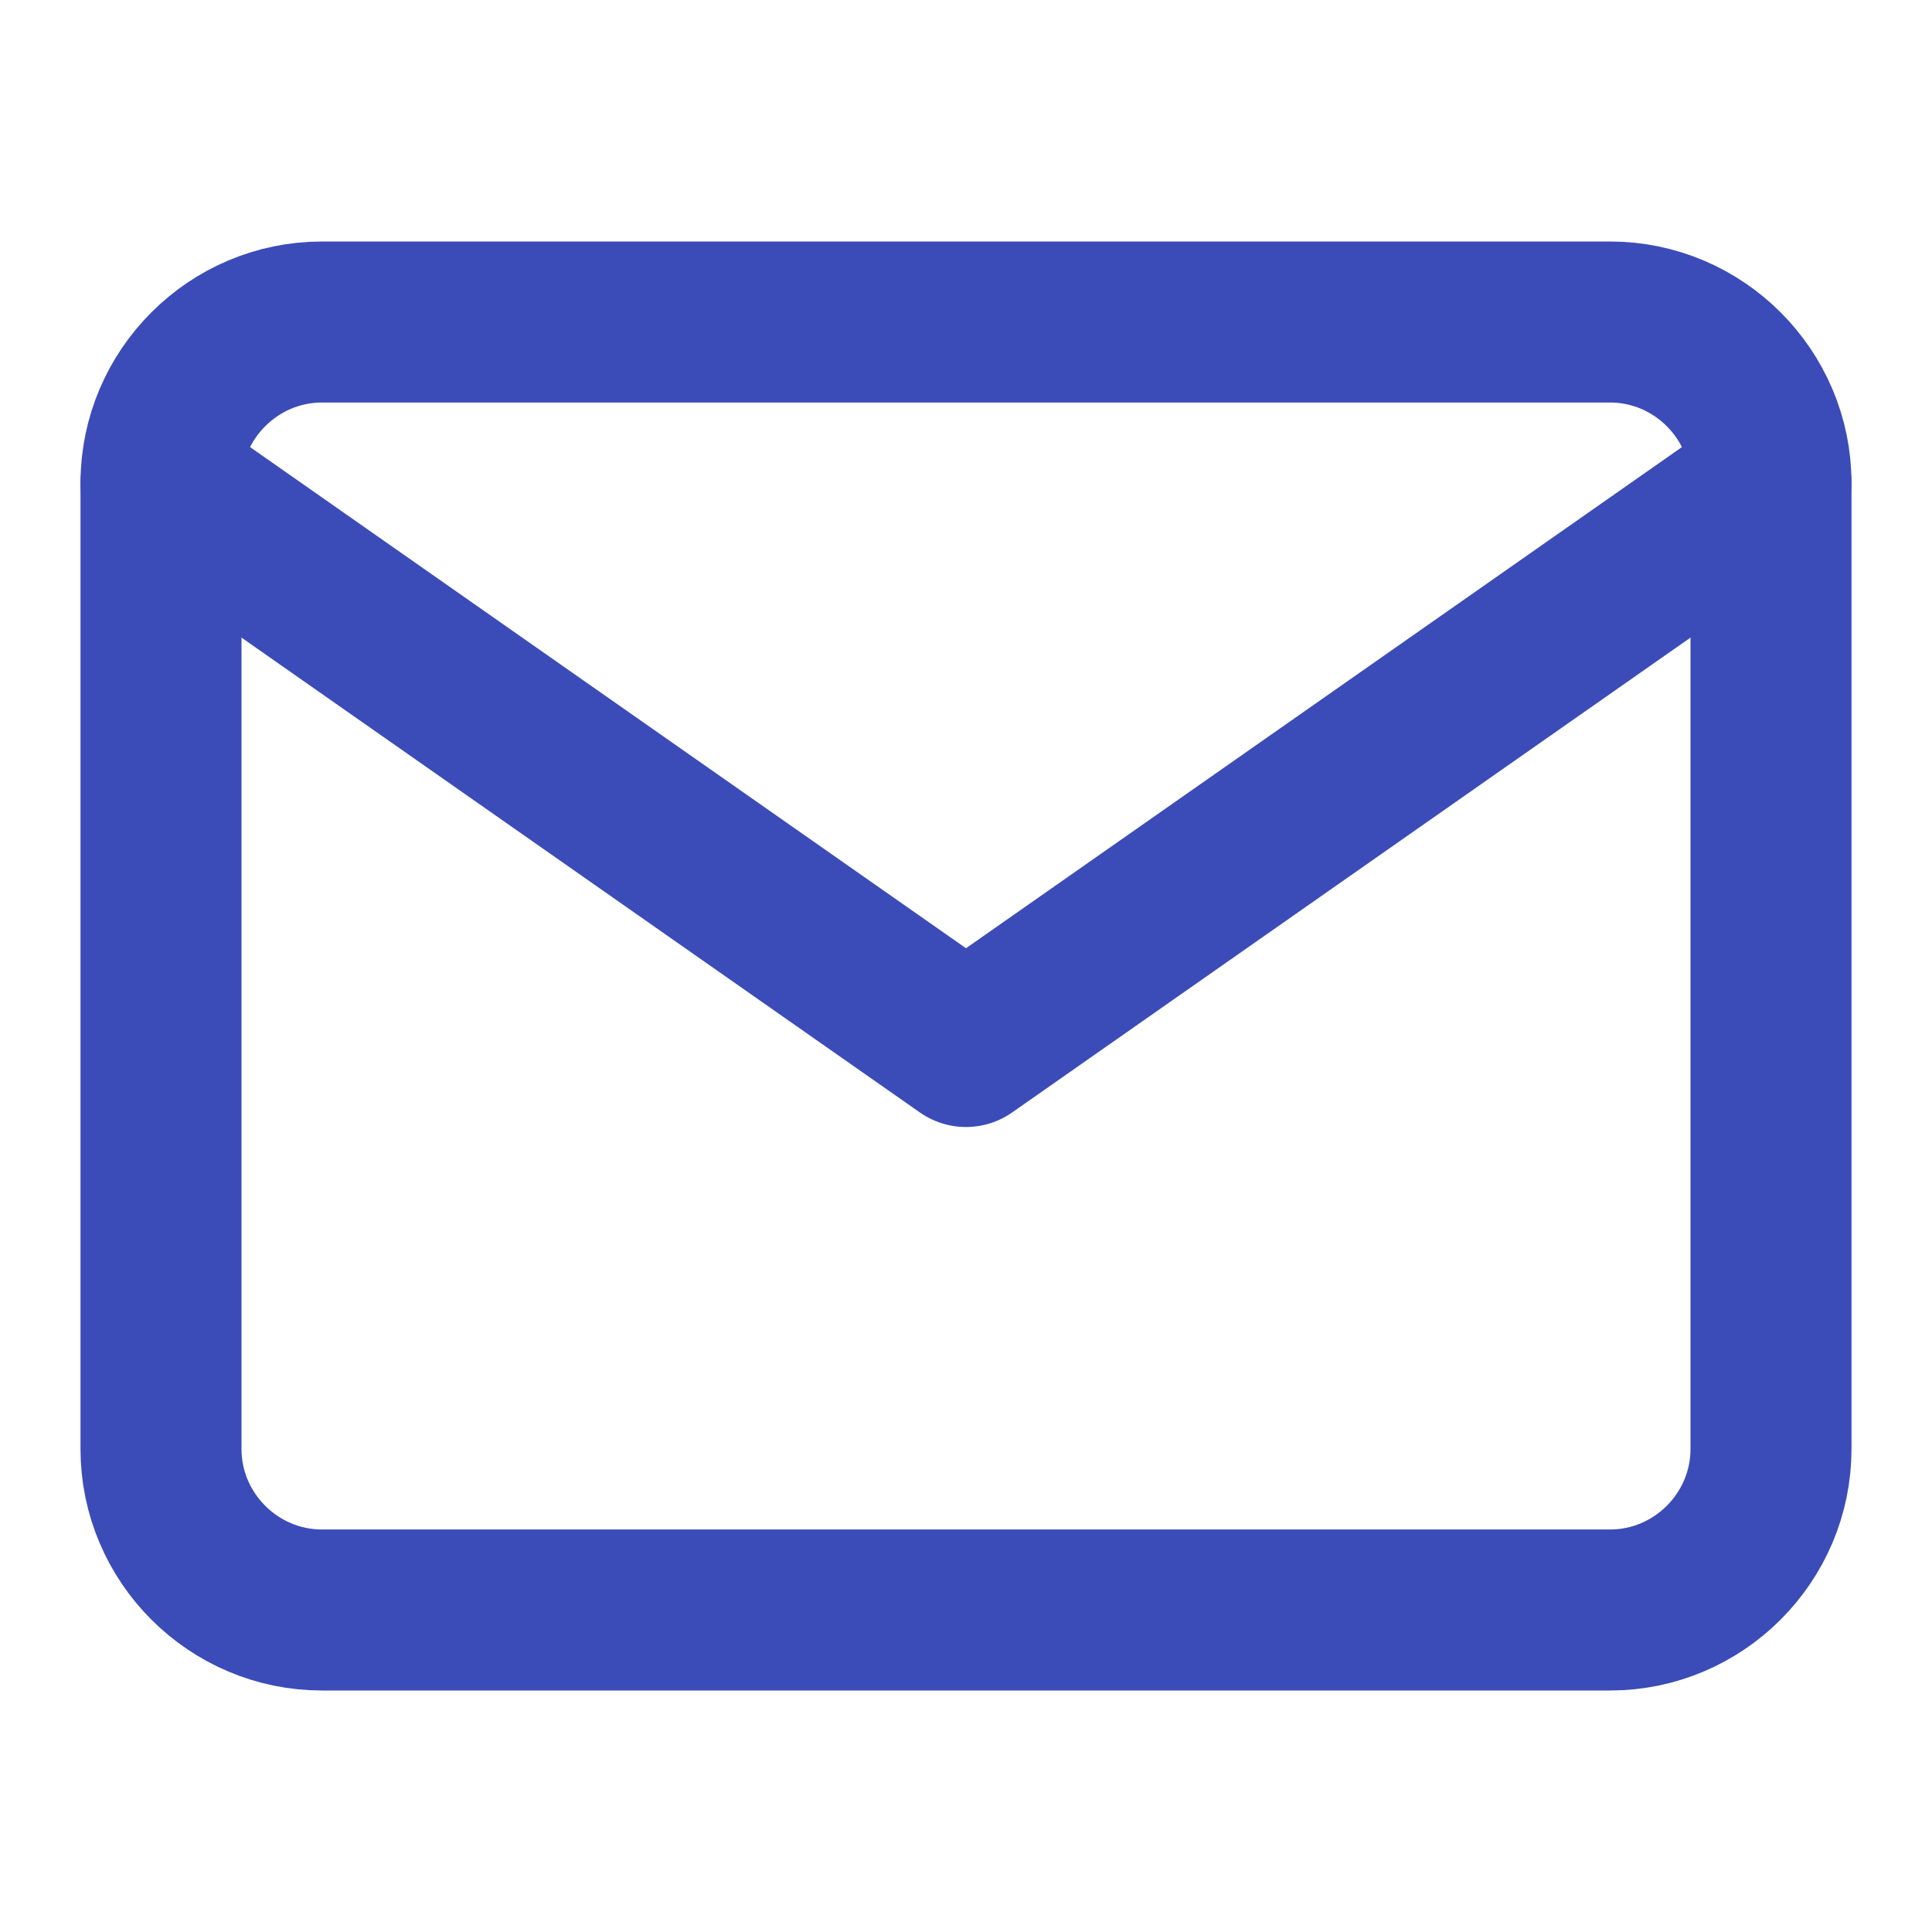
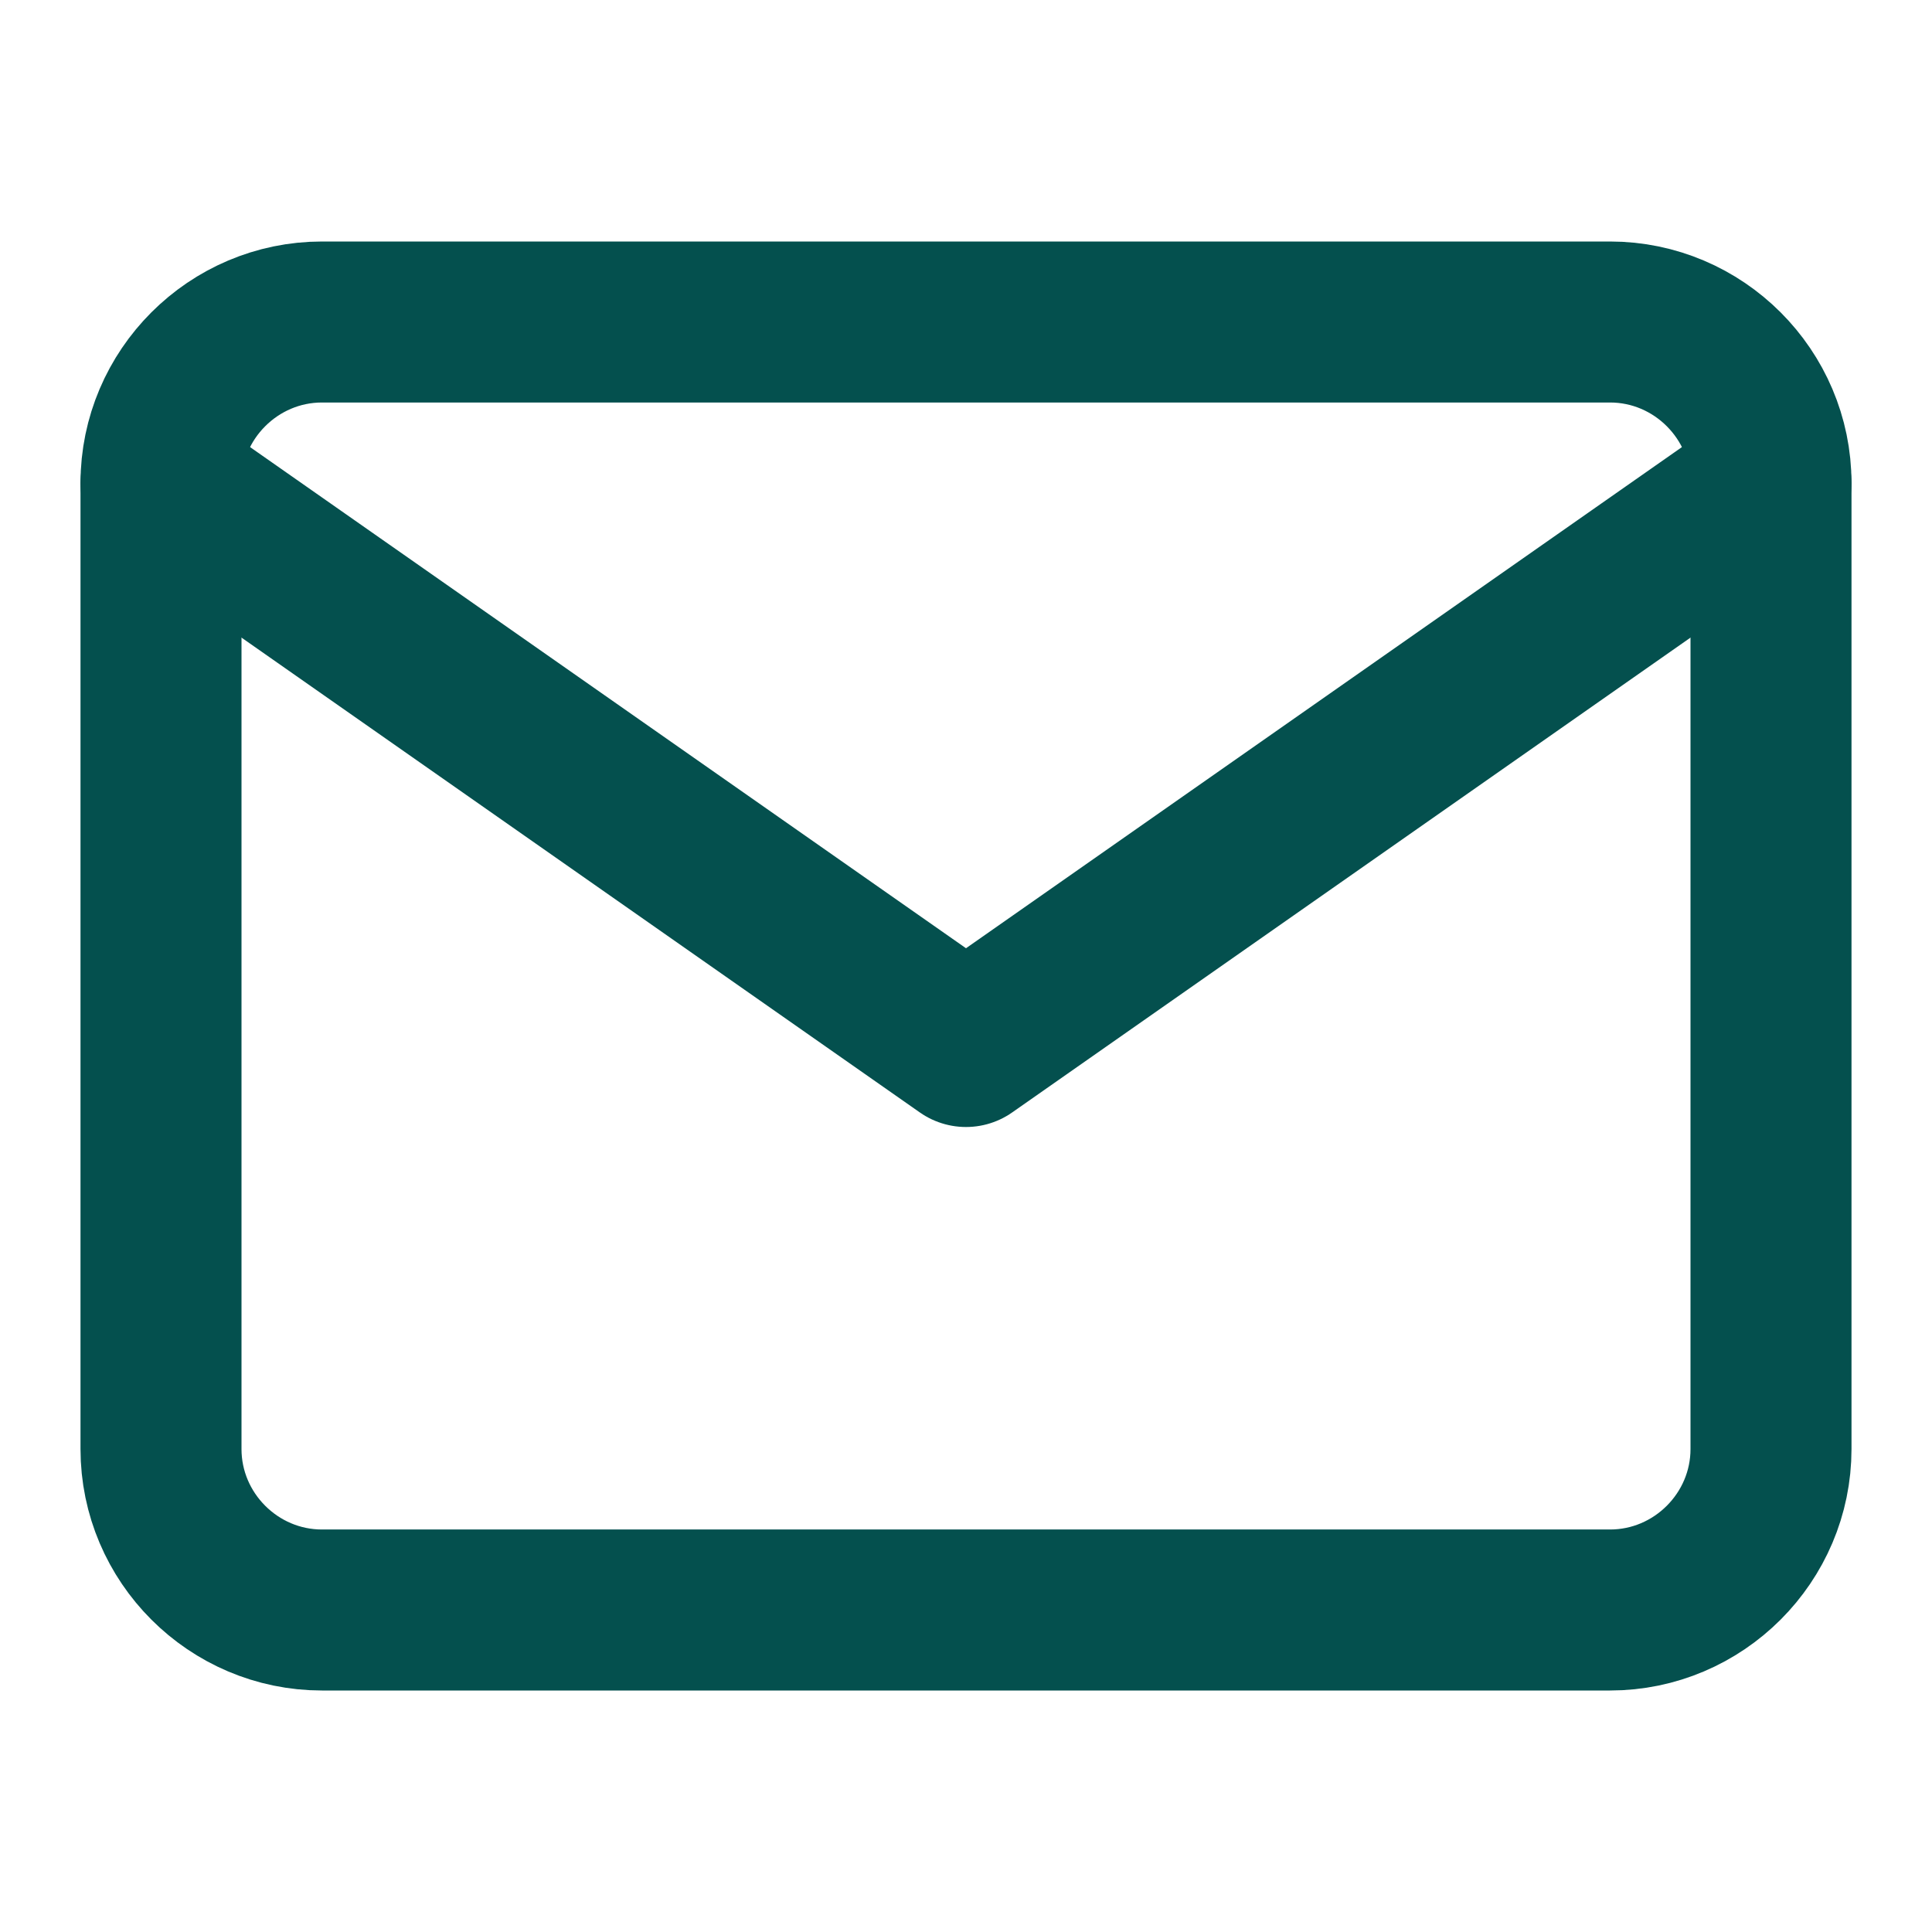
- <svg xmlns="http://www.w3.org/2000/svg" width="18" height="18" viewBox="0 0 24 24" fill="none" stroke="#3B4CB8" stroke-width="2" stroke-linecap="round" stroke-linejoin="round">
+ <svg xmlns="http://www.w3.org/2000/svg" width="18" height="18" viewBox="0 0 24 24" fill="none" stroke="#04504e" stroke-width="2" stroke-linecap="round" stroke-linejoin="round">
  <path d="M4 4h16c1.1 0 2 .9 2 2v12c0 1.1-.9 2-2 2H4c-1.1 0-2-.9-2-2V6c0-1.1.9-2 2-2z" />
  <polyline points="22,6 12,13 2,6" />
</svg>
